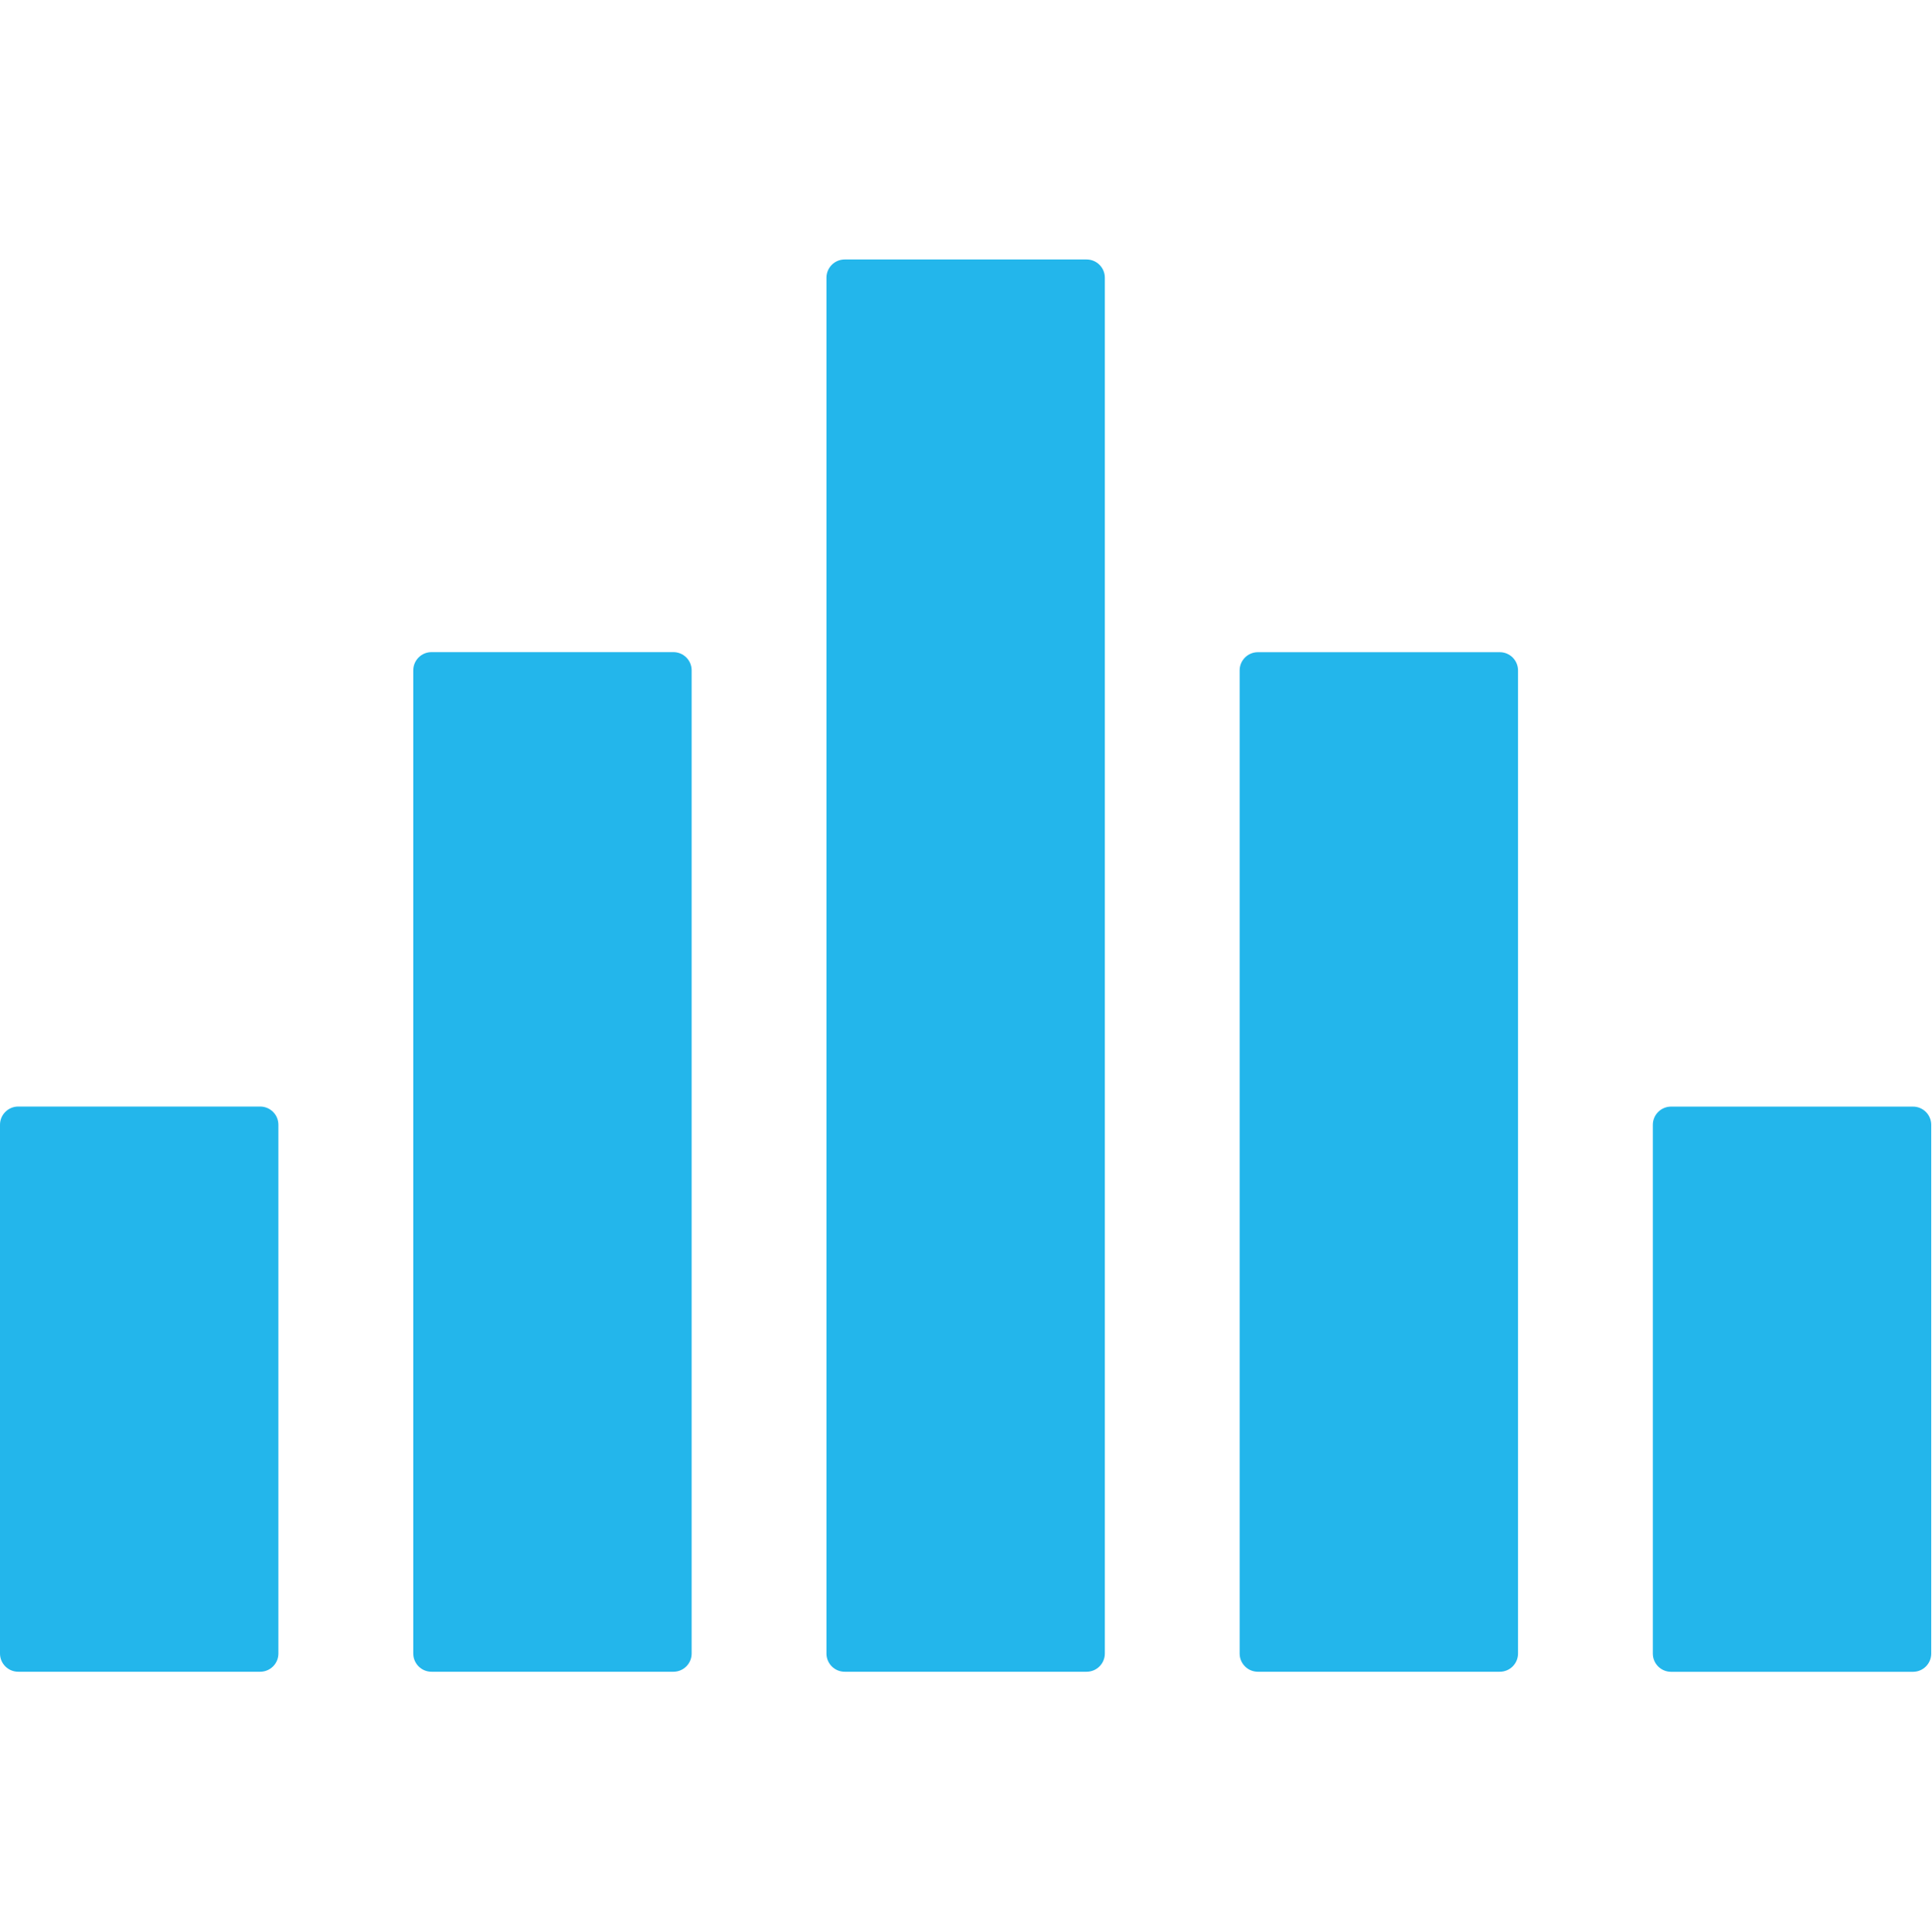
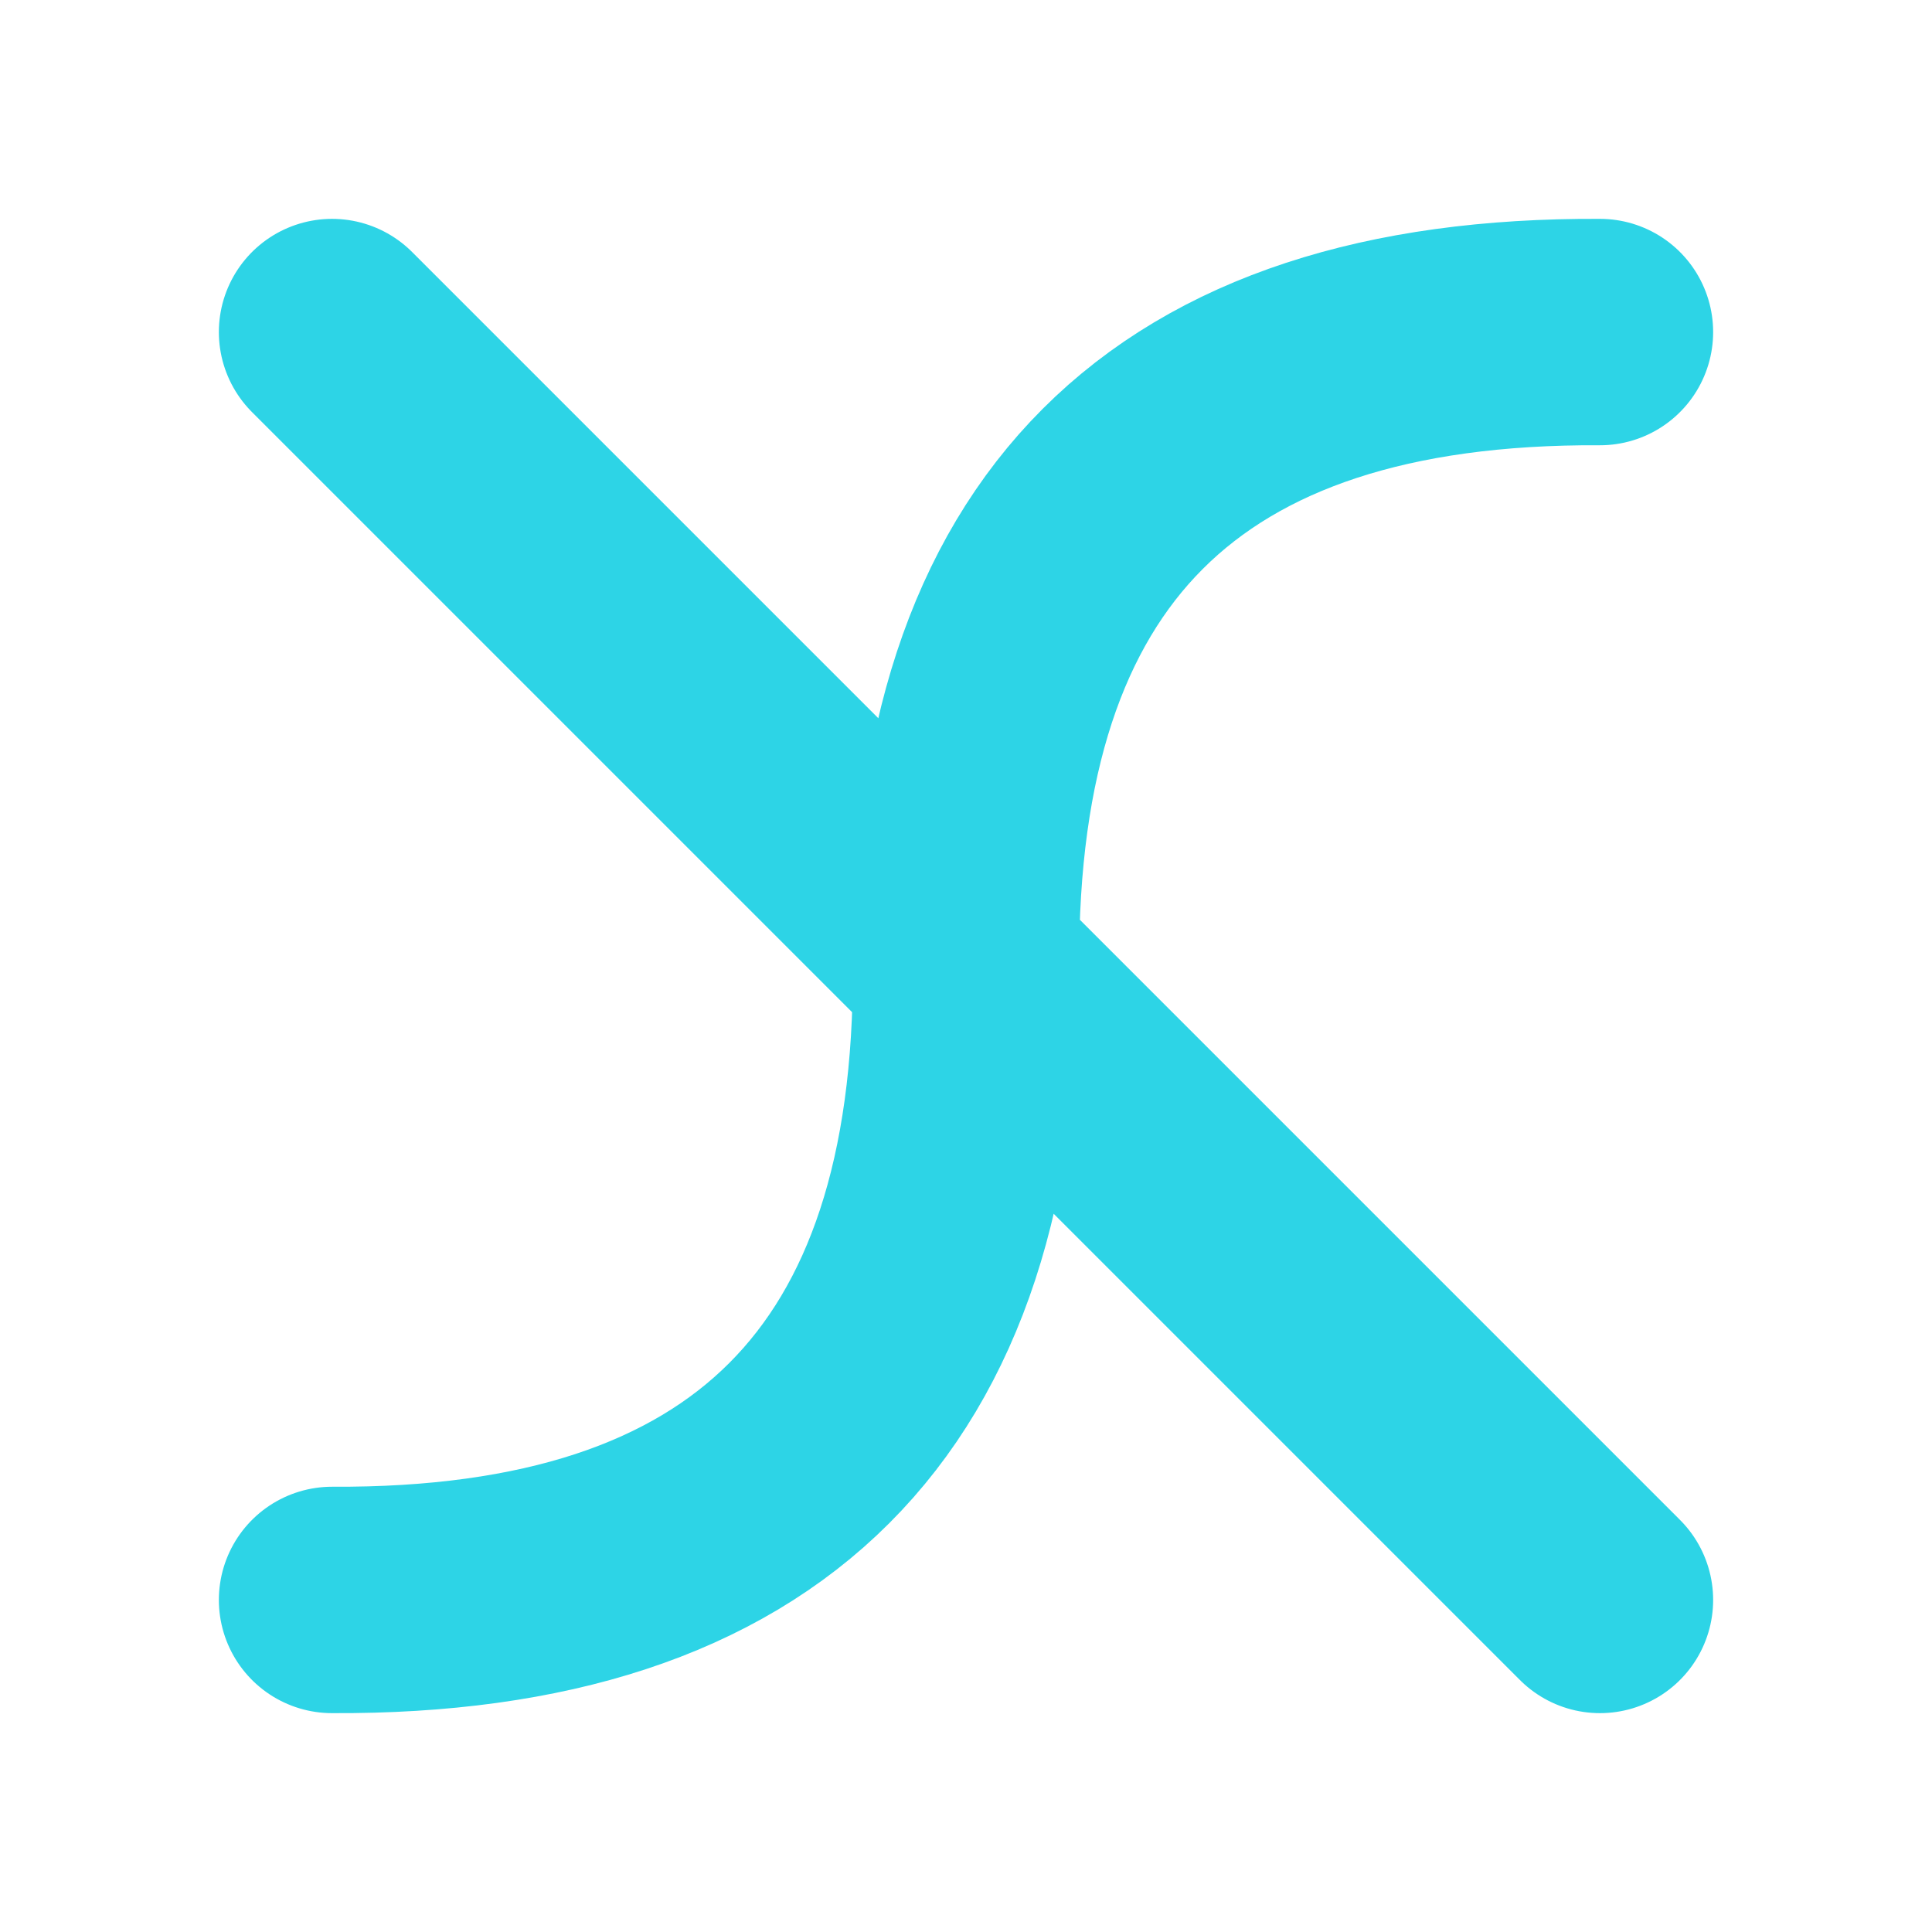
- <svg xmlns="http://www.w3.org/2000/svg" viewBox="0 -40.285 299.83 299.83">
-   <g fill="#23b6eb">
-     <rect x="256.61" y="131.52" width="43.22" height="87.75" rx="2.83" />
-     <rect x="192.46" y="60.97" width="43.22" height="158.29" rx="2.83" />
-     <rect x="128.31" width="43.22" height="219.26" rx="2.83" />
-     <rect x="64.16" y="60.96" width="43.22" height="158.3" rx="2.83" />
-     <rect y="131.51" width="43.22" height="87.75" rx="2.83" />
-   </g>
+ <svg xmlns="http://www.w3.org/2000/svg" viewBox="0 0 256 256">
+   <path d="M44 44 L212 212 M44 212 C100.3 212.3 128.3 184.3 128 128 C127.7 71.7 155.7 43.7 212 44" fill="none" stroke="#2dd4e6" stroke-width="30" stroke-linecap="round" />
</svg>
